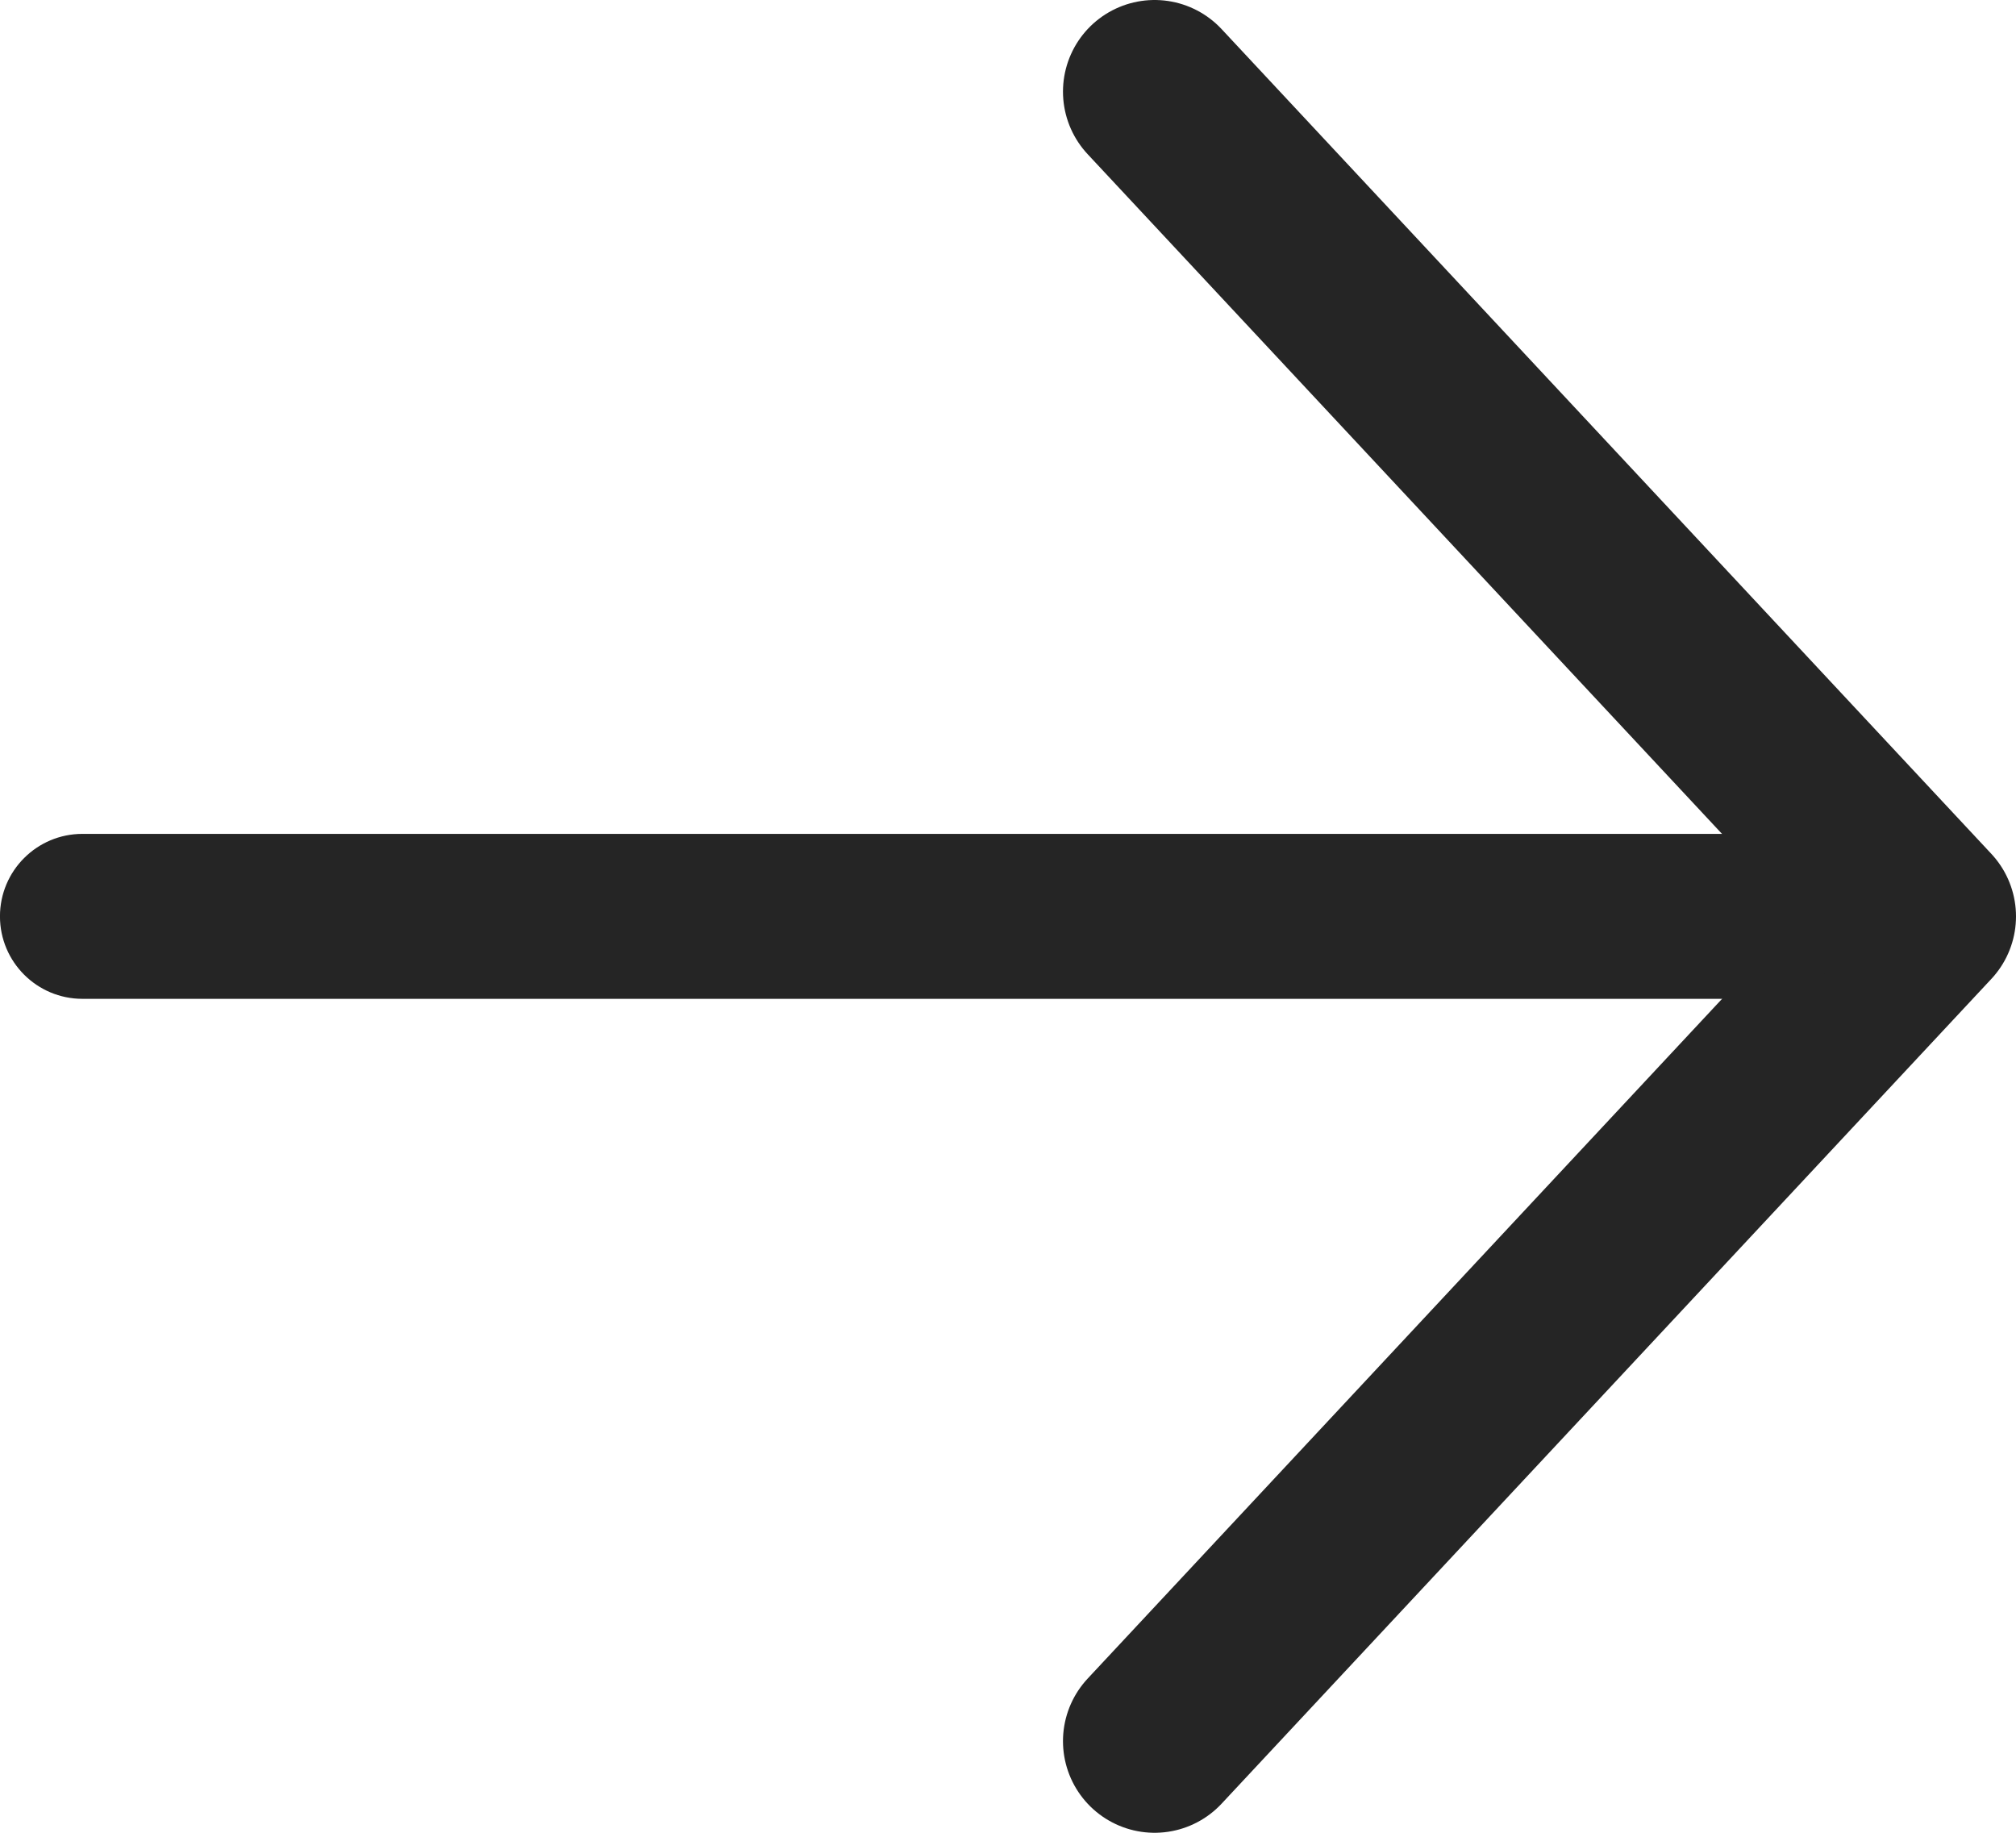
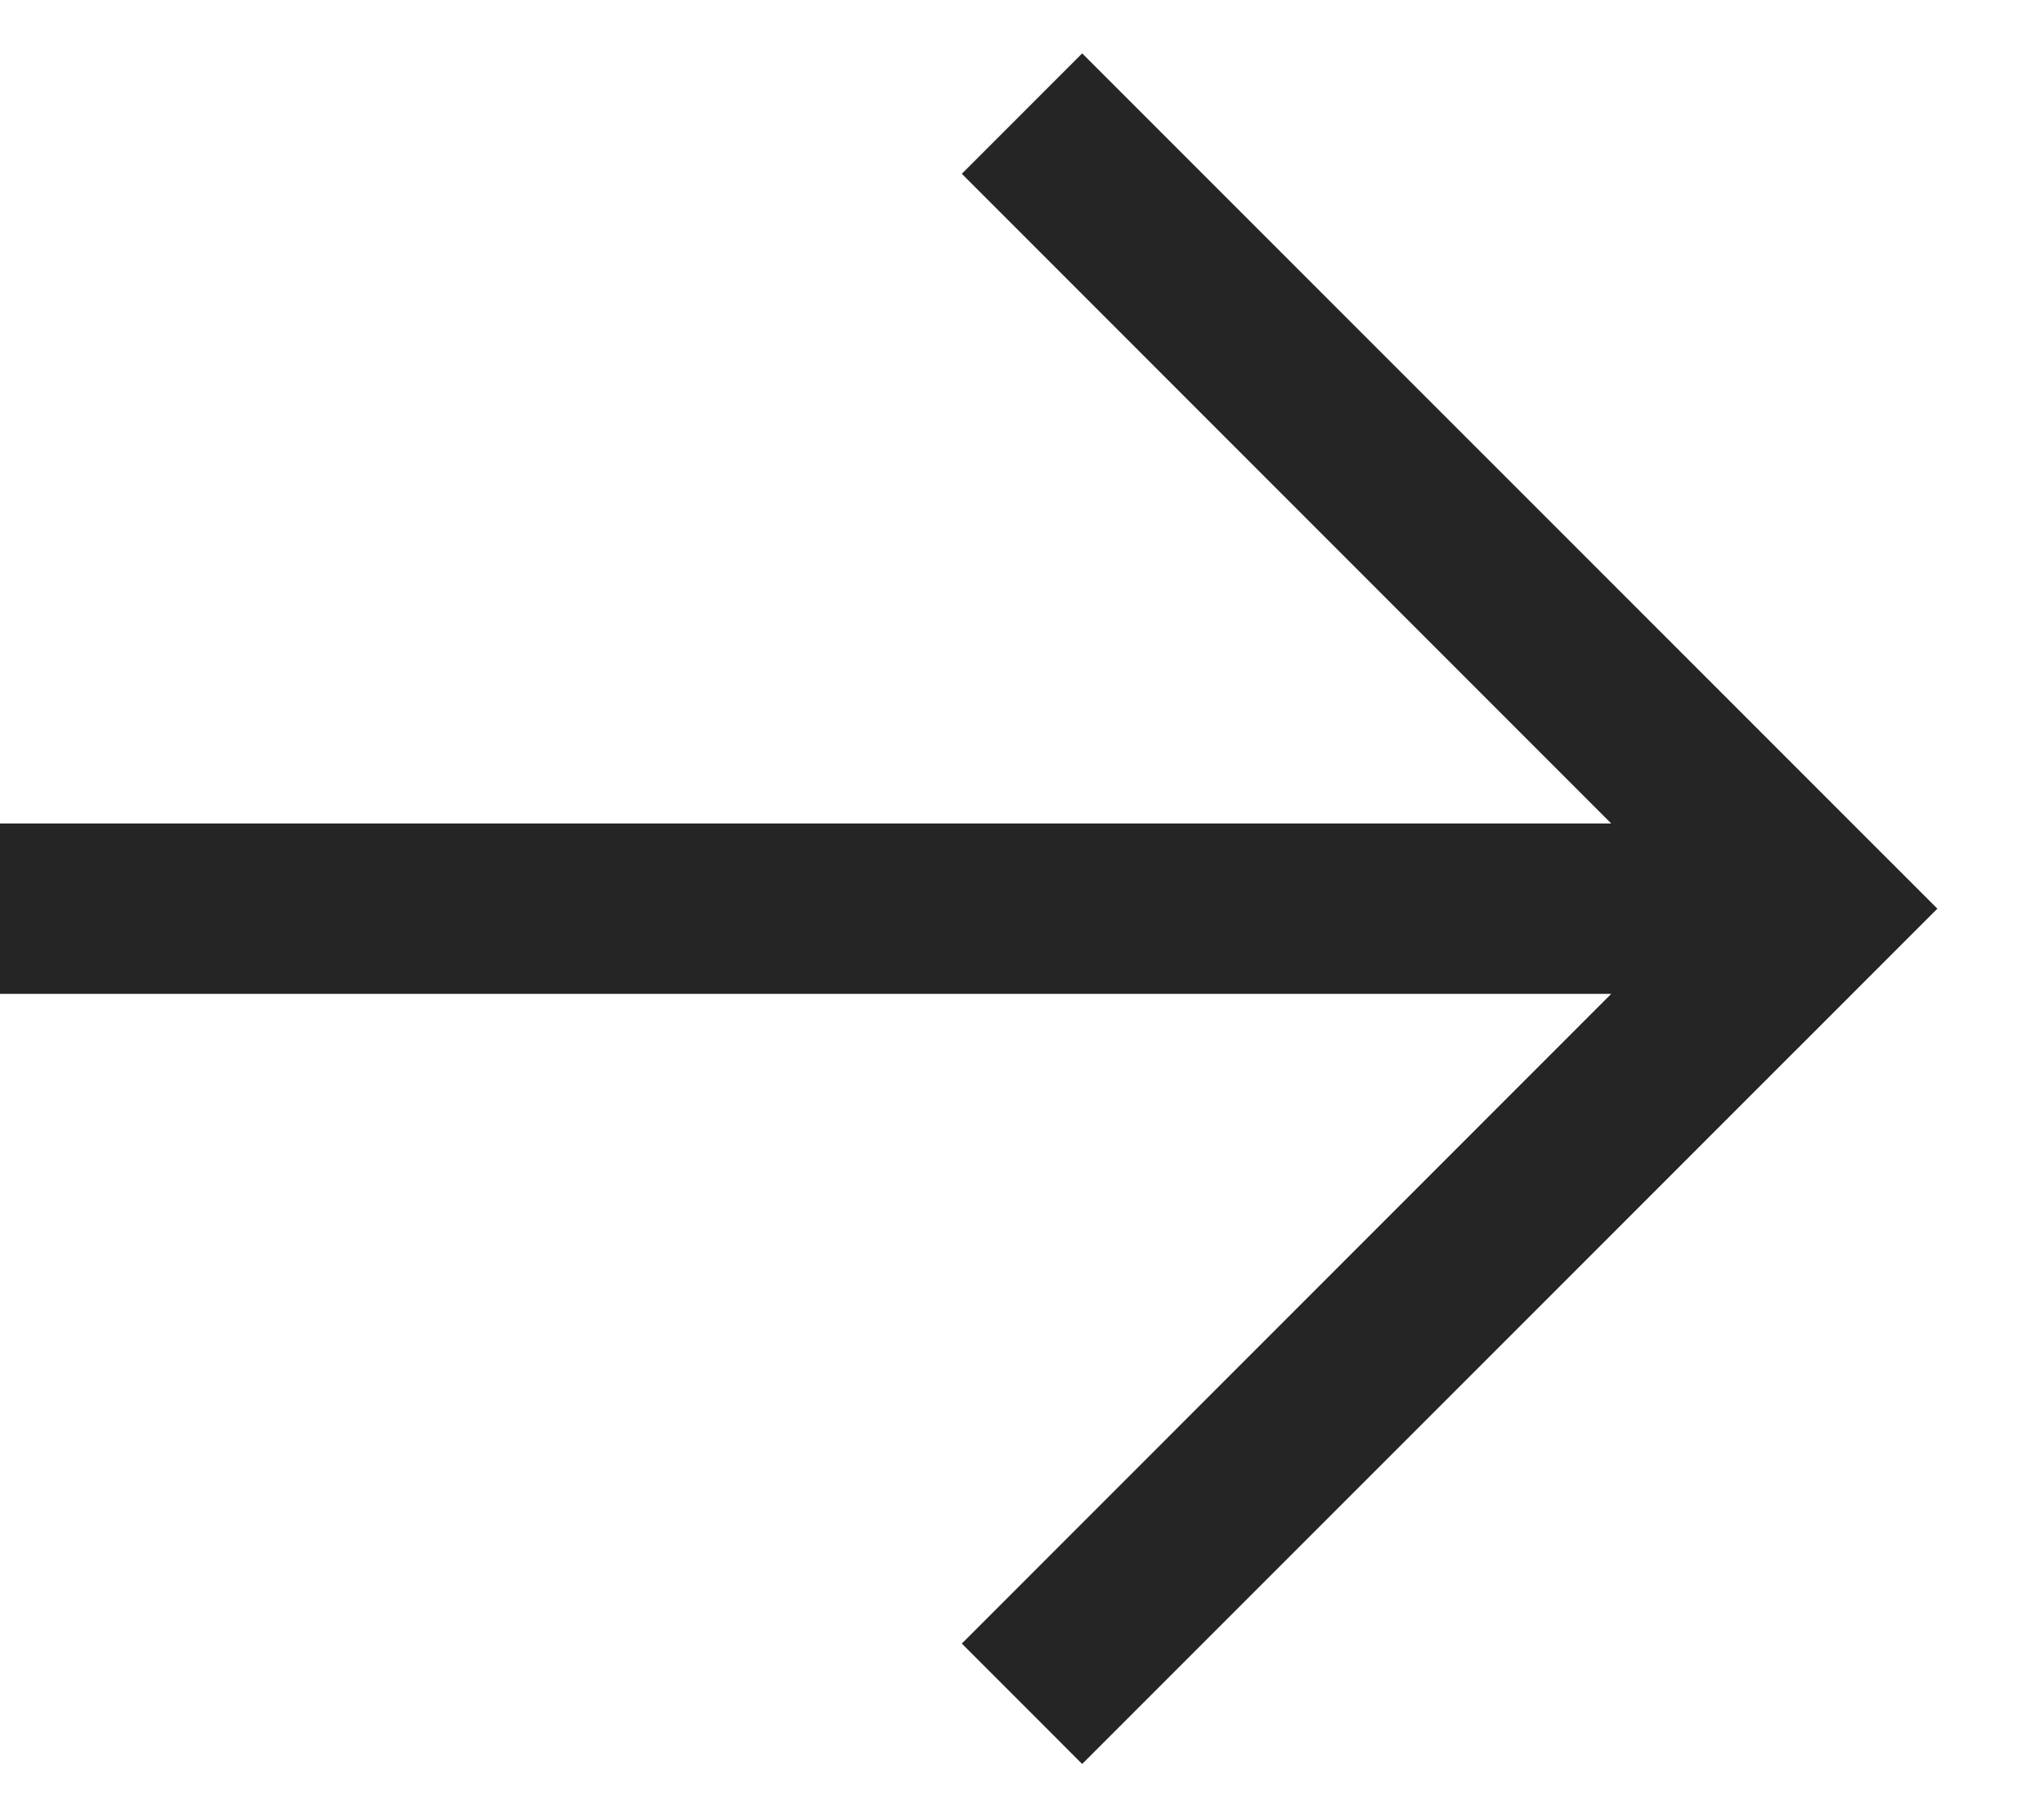
- <svg xmlns="http://www.w3.org/2000/svg" width="22" height="20" viewBox="0 0 22 20" fill="none">
-   <path d="M12.6 1L21 10L12.6 19" stroke="#252525" stroke-width="2" stroke-linecap="round" stroke-linejoin="round" />
-   <rect x="20.16" y="9.1" width="1.8" height="20.16" rx="0.9" transform="rotate(90 20.16 9.09961)" fill="#252525" />
+ <svg xmlns="http://www.w3.org/2000/svg" width="18" height="16" viewBox="0 0 18 16" fill="none">
+   <path fill-rule="evenodd" clip-rule="evenodd" d="M14.189 7.25L8.47 1.53L9.53 0.47L17.061 8L9.53 15.53L8.47 14.47L14.189 8.75H0V7.25H14.189Z" fill="#252525" />
</svg>
